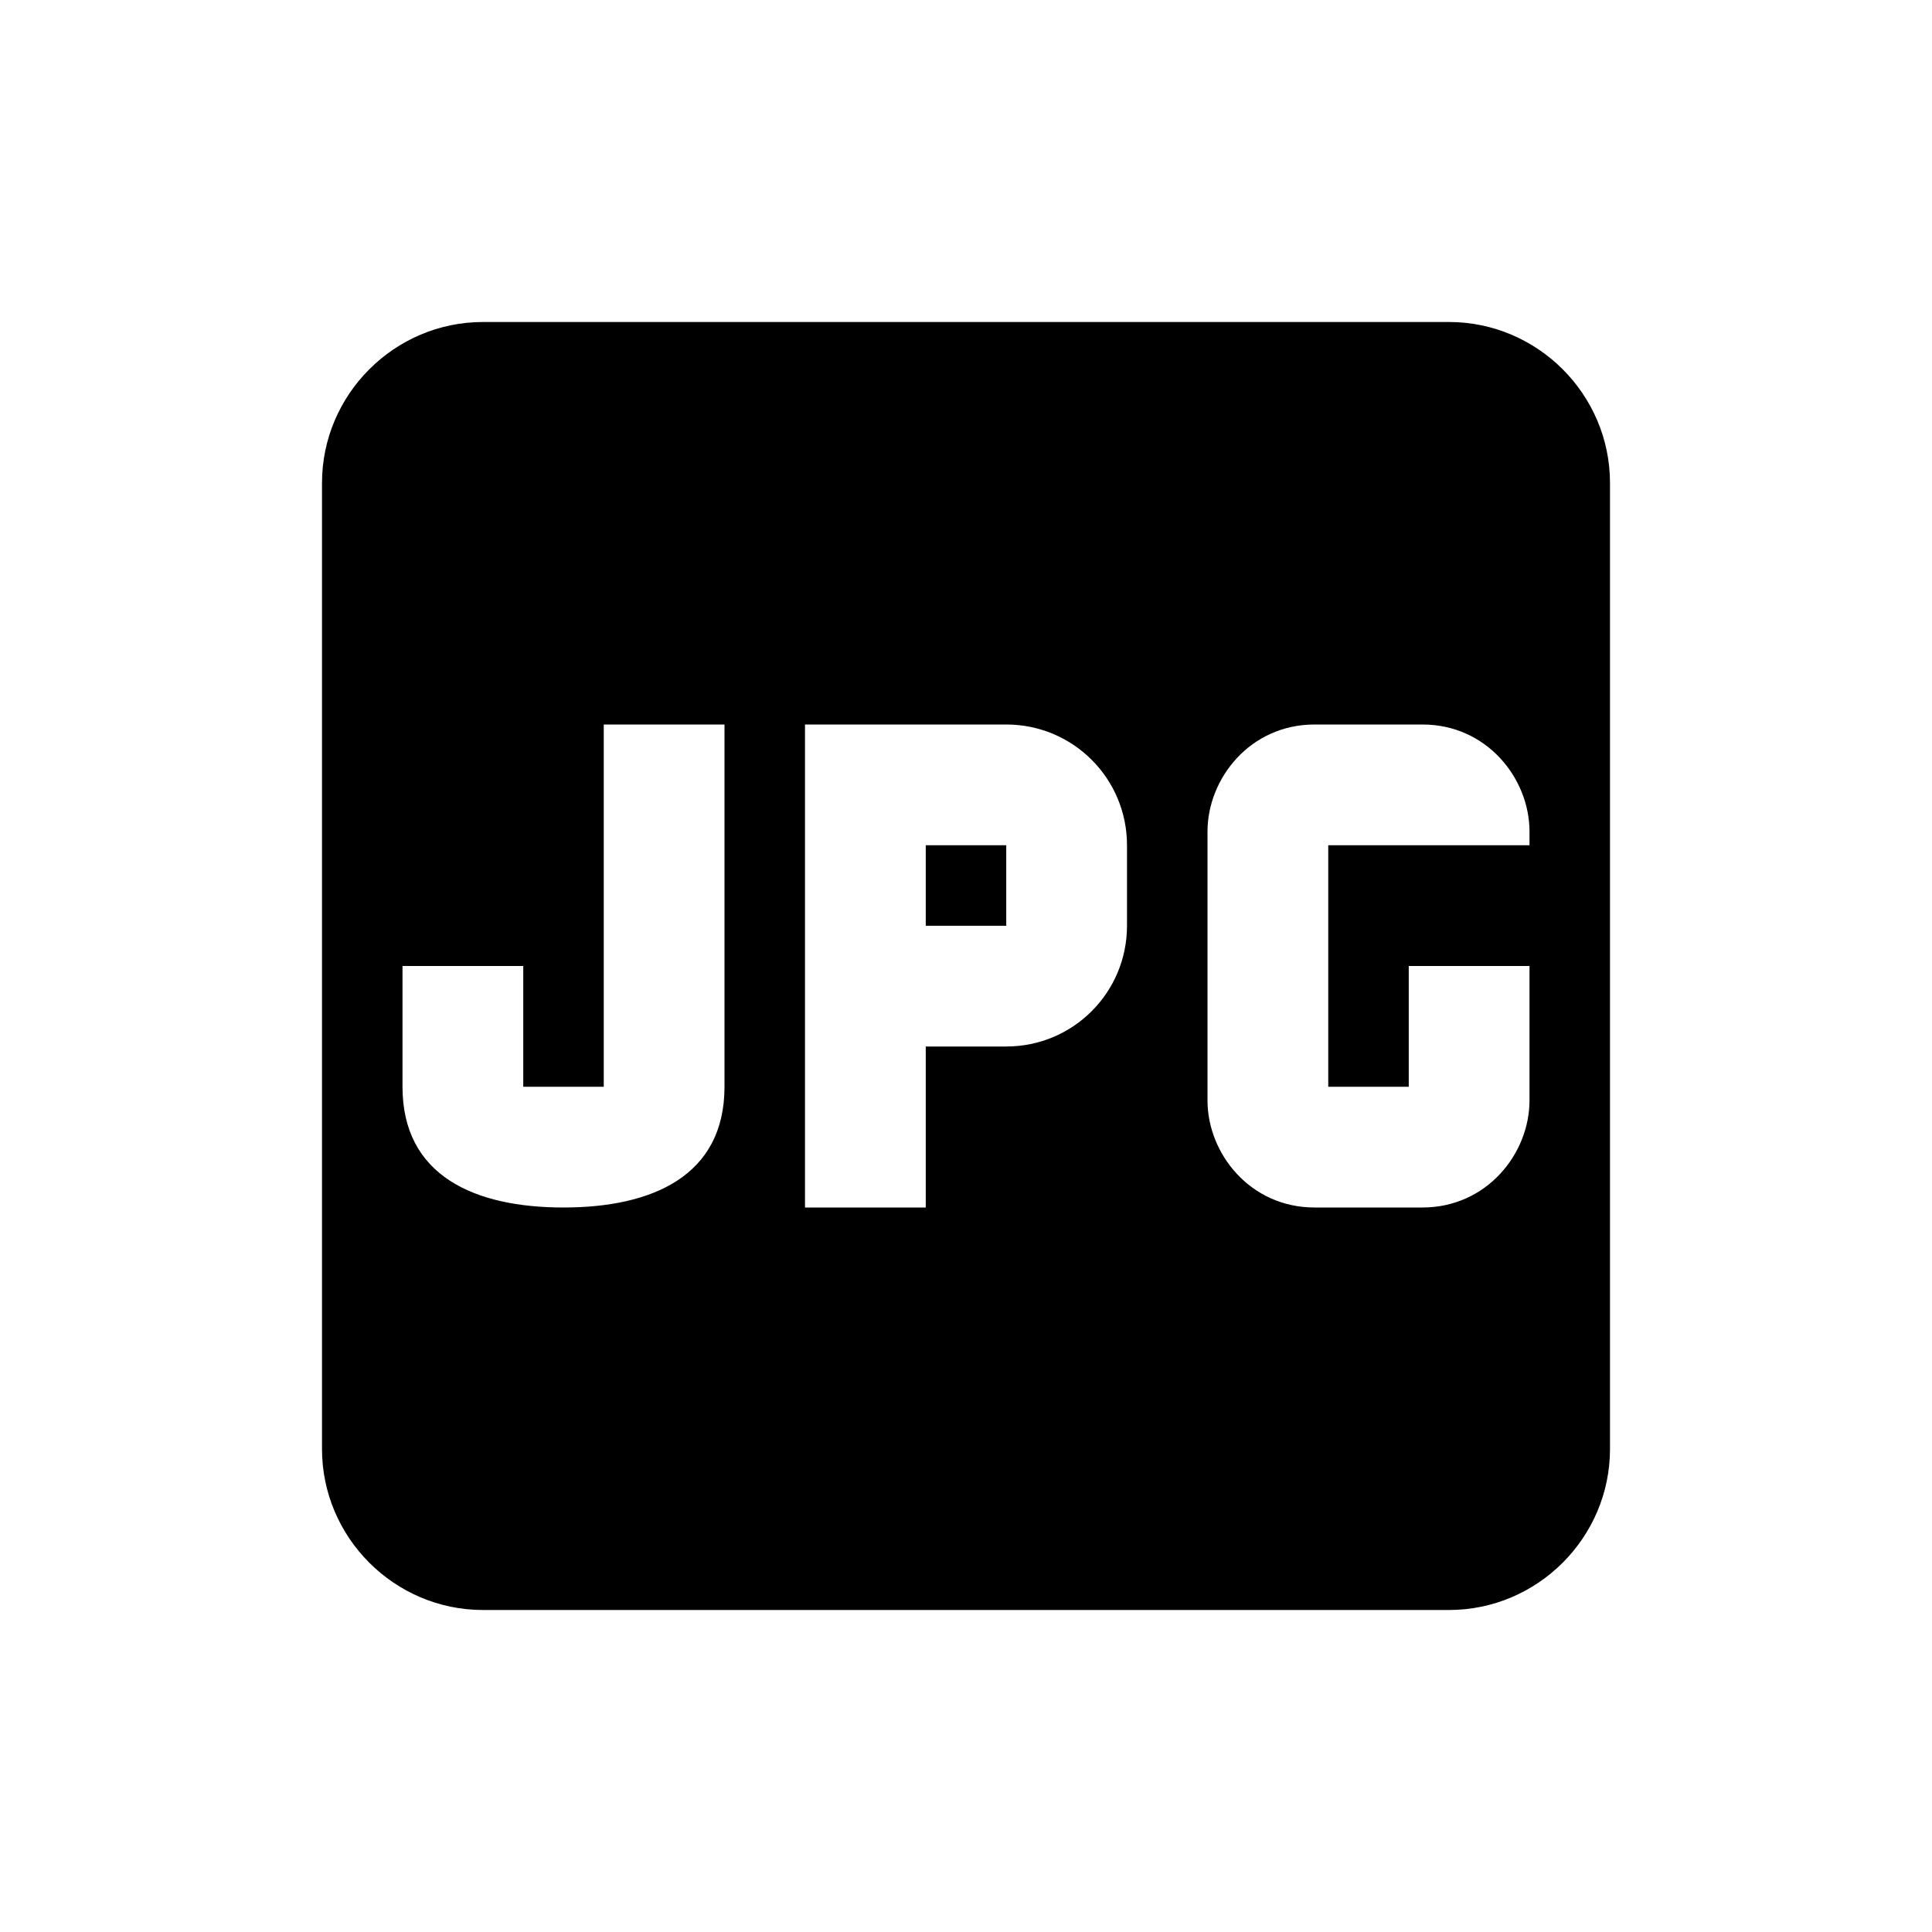
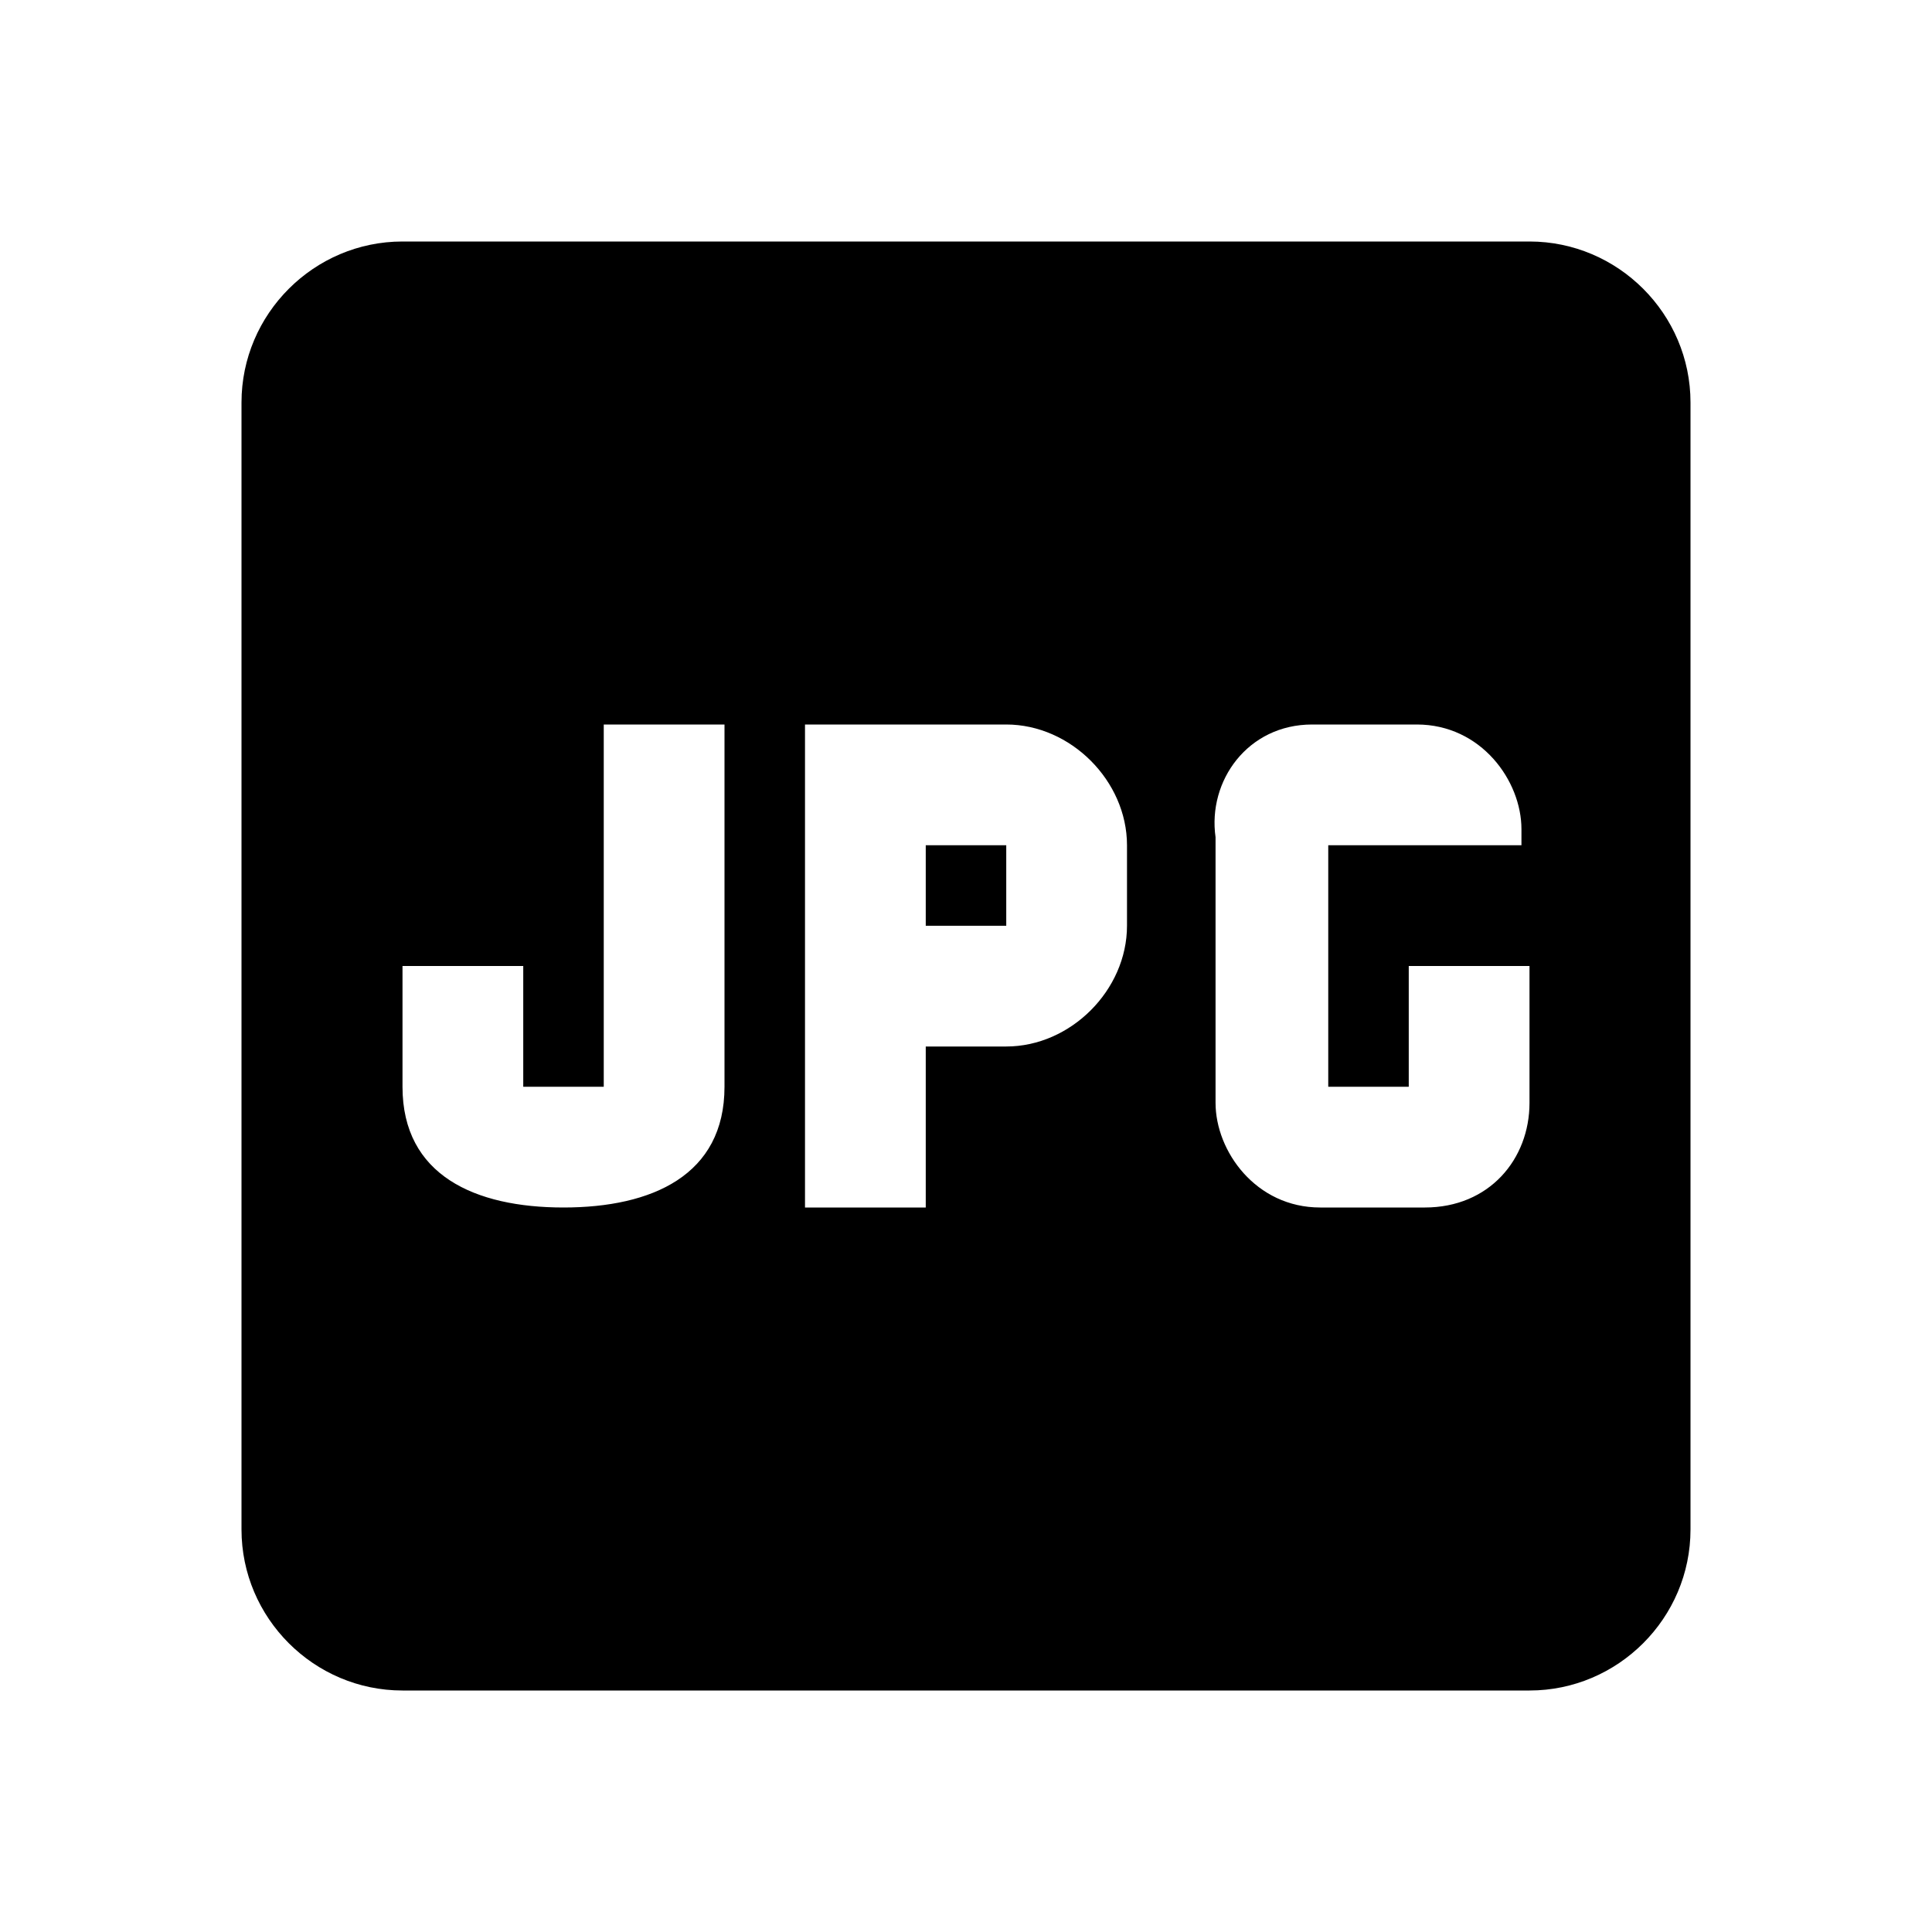
<svg xmlns="http://www.w3.org/2000/svg" version="1.1" id="mdi-file-jpg-box" width="24" height="24" viewBox="0 0 24 24">
-   <path d="M11.5 10.5H12.5V11.5H11.5V10.5M20 6V18C20 19.1 19.1 20 18 20H6C4.9 20 4 19.1 4 18V6C4 4.9 4.9 4 6 4H18C19.1 4 20 4.9 20 6M9 9H7.5V13.5H6.5V12H5V13.5C5 14.61 5.9 15 7 15S9 14.61 9 13.5V9M14 10.5C14 9.67 13.33 9 12.5 9H10V15H11.5V13H12.5C13.33 13 14 12.33 14 11.5V10.5M19 10.33C19 9.67 18.47 9 17.67 9H16.33C15.53 9 15 9.67 15 10.33V13.67C15 14.33 15.53 15 16.33 15H17.67C18.47 15 19 14.33 19 13.67V12H17.5V13.5H16.5V10.5H19V10.33Z" />
+   <path d="M19 3H5C3.9 3 3 3.9 3 5V19C3 20.1 3.9 21 5 21H19C20.1 21 21 20.1 21 19V5C21 3.9 20.1 3 19 3M9 13.5C9 14.6 8.1 15 7 15S5 14.6 5 13.5V12H6.5V13.5H7.5V9H9V13.5M14 11.5C14 12.3 13.3 13 12.5 13H11.5V15H10V9H12.5C13.3 9 14 9.7 14 10.5V11.5M19 10.5H16.5V13.5H17.5V12H19V13.7C19 14.4 18.5 15 17.7 15H16.4C15.6 15 15.1 14.3 15.1 13.7V10.4C15 9.7 15.5 9 16.3 9H17.6C18.4 9 18.9 9.7 18.9 10.3V10.5M11.5 10.5H12.5V11.5H11.5V10.5Z" />
</svg>
